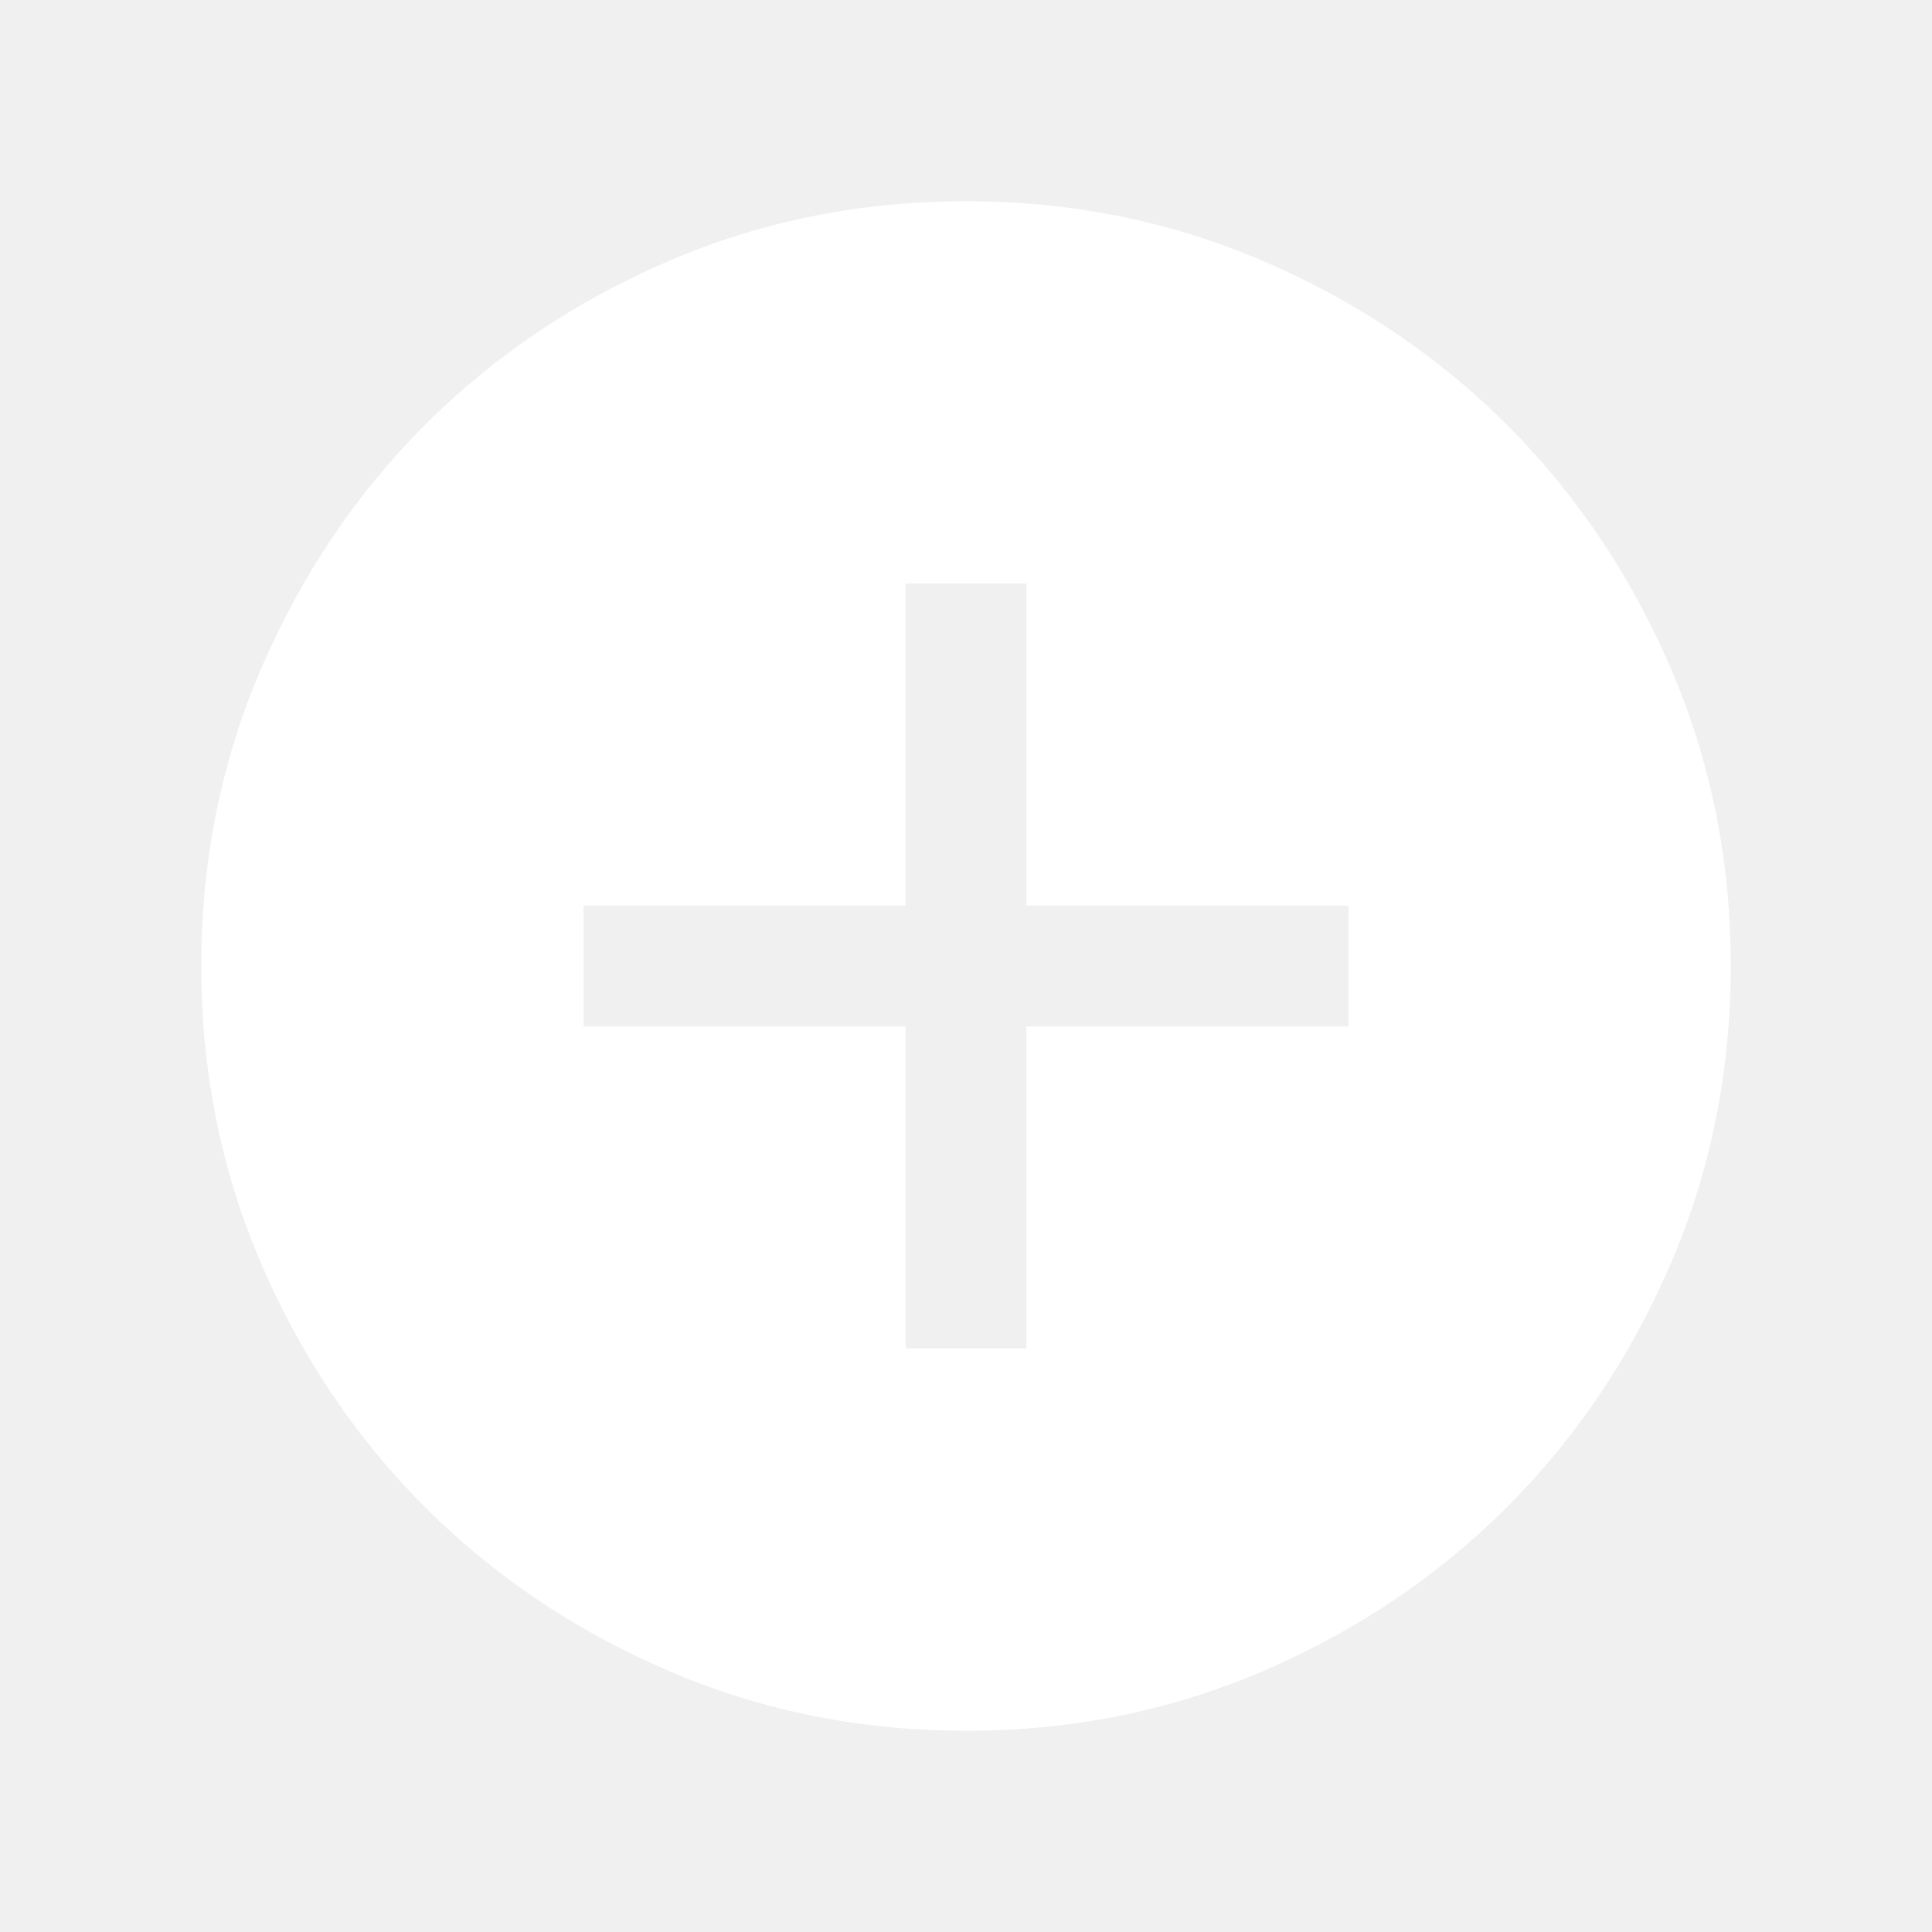
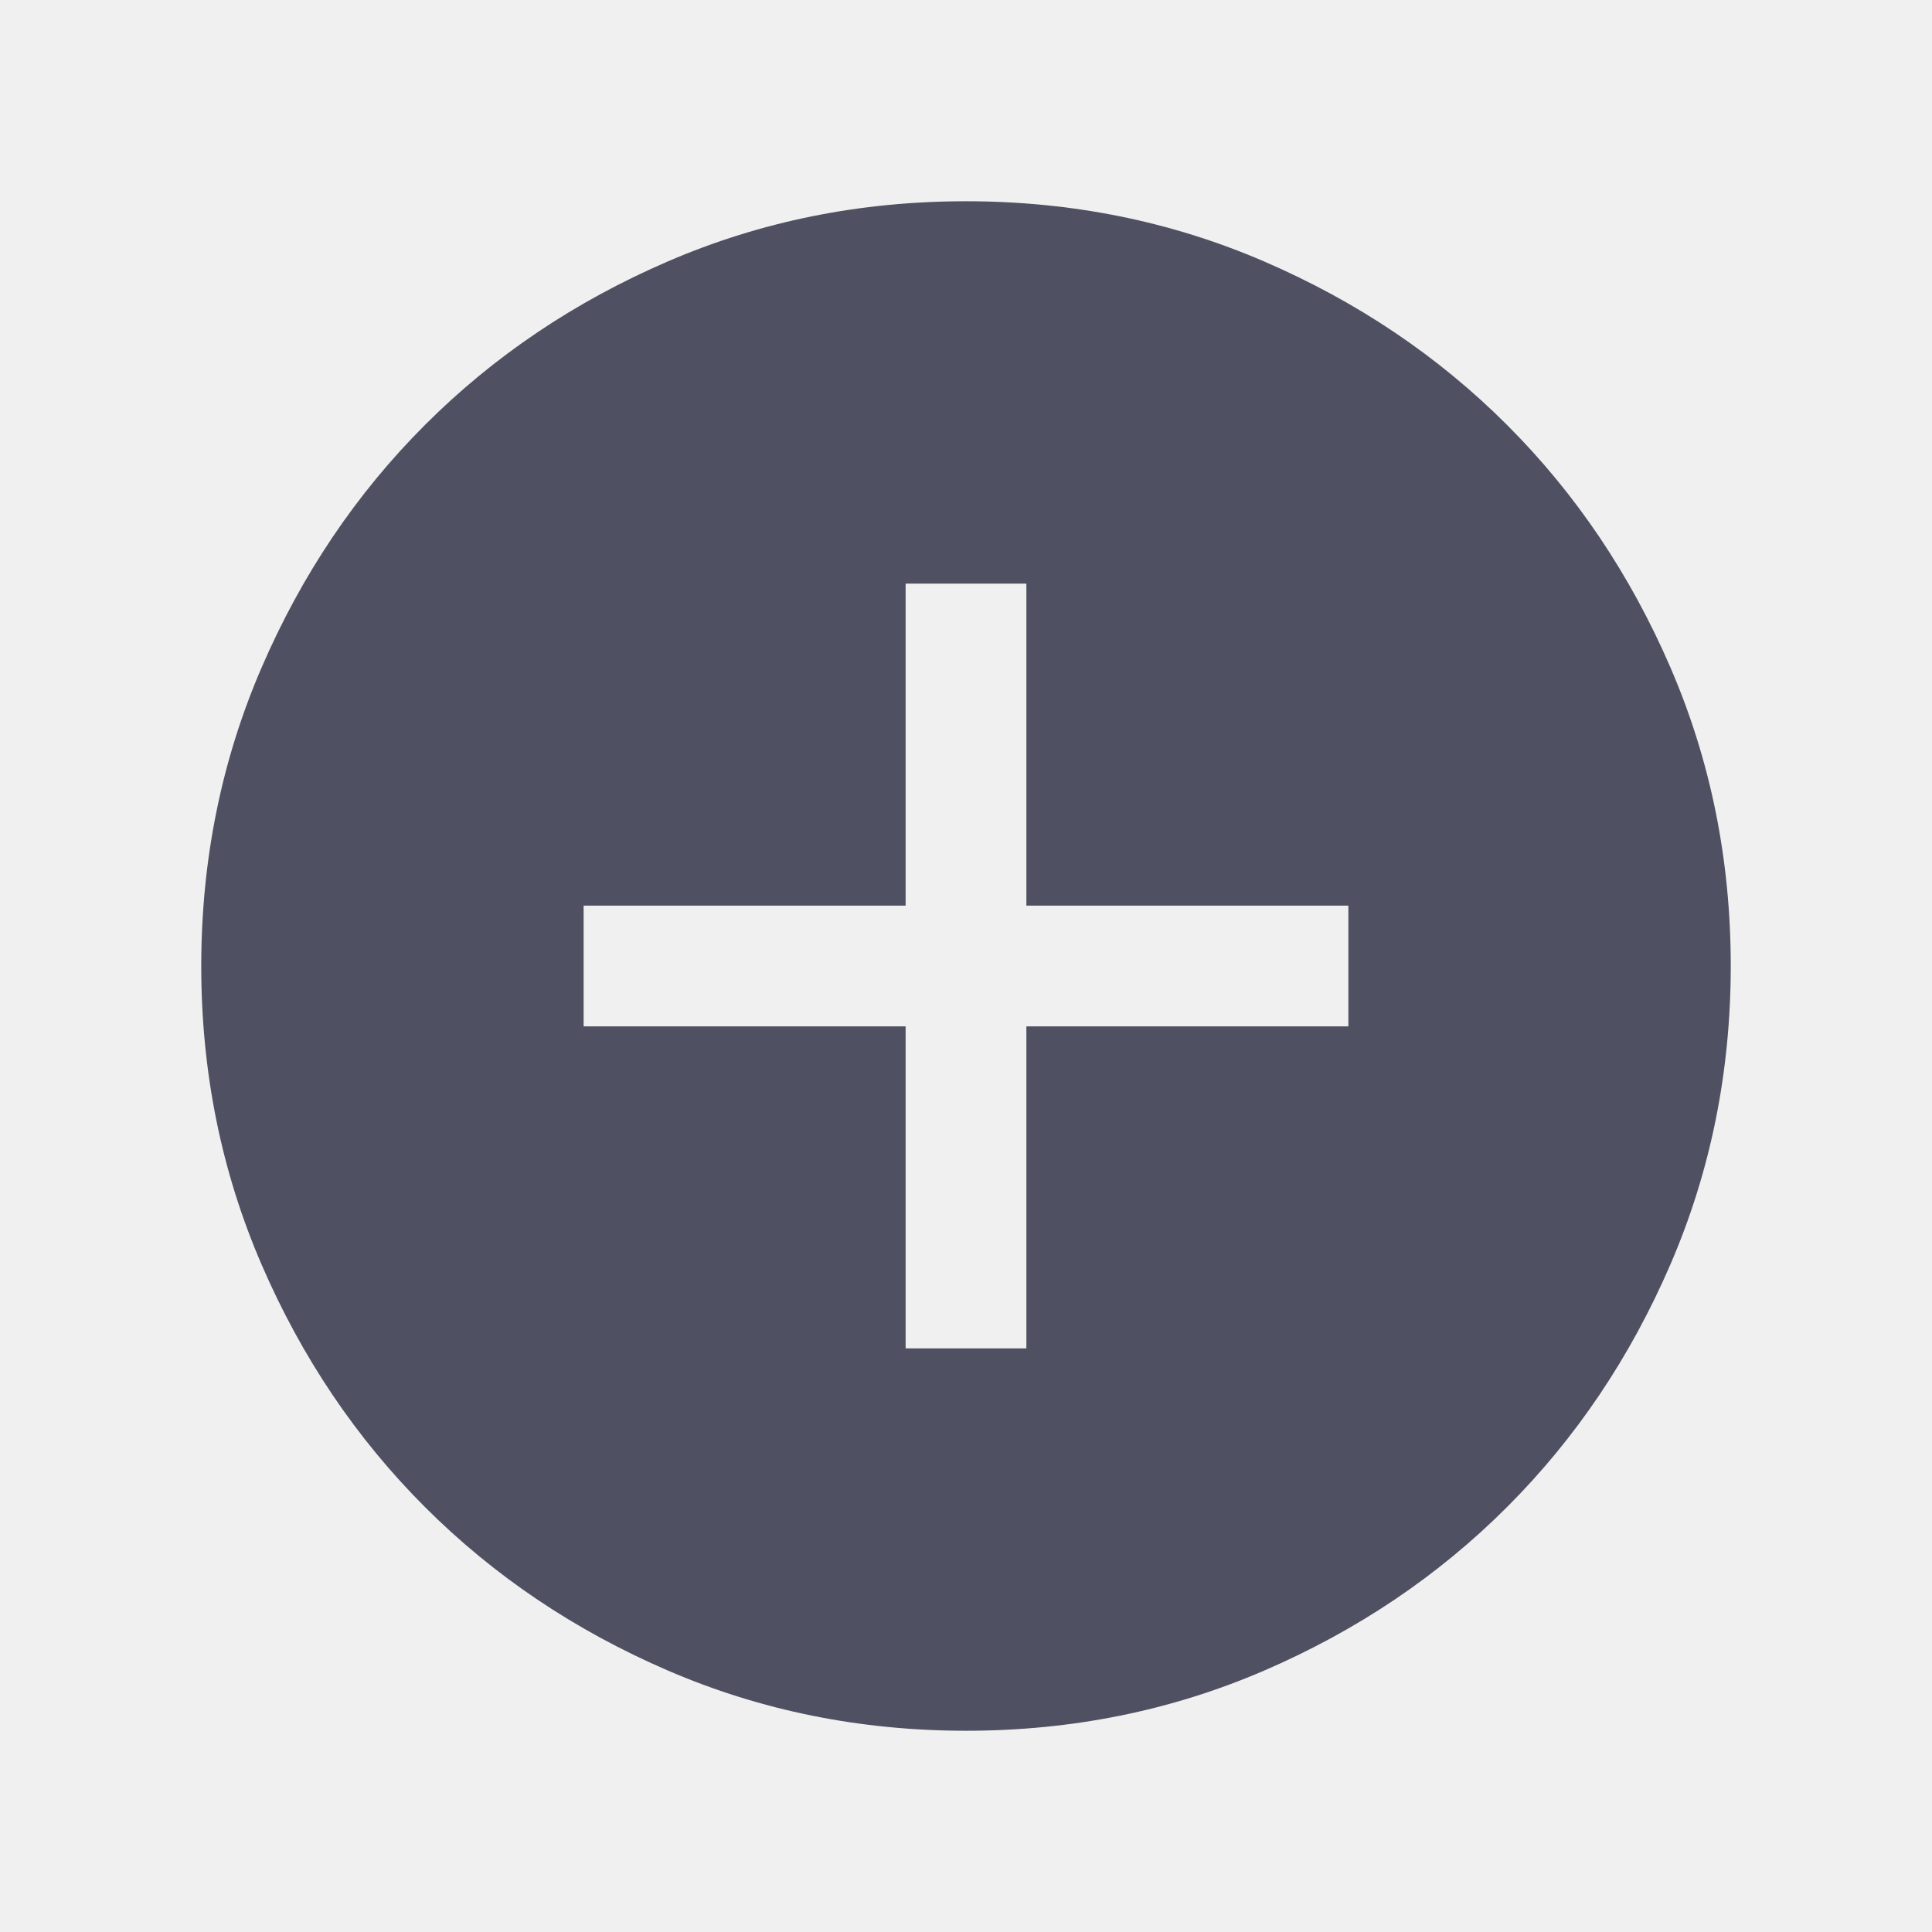
- <svg xmlns="http://www.w3.org/2000/svg" height="24px" viewBox="0 -960 960 960" width="24px" fill="#fff">
+ <svg xmlns="http://www.w3.org/2000/svg" height="24px" viewBox="0 -960 960 960" width="24px" fill="#4f5162">
  <path d="M450-290h60v-160h160v-60H510v-160h-60v160H290v60h160v160Zm30.07 190q-78.84 0-148.21-29.92t-120.68-81.21q-51.31-51.29-81.25-120.63Q100-401.1 100-479.93q0-78.84 29.92-148.21t81.21-120.68q51.29-51.31 120.63-81.25Q401.1-860 479.93-860q78.84 0 148.21 29.92t120.68 81.21q51.31 51.29 81.25 120.63Q860-558.9 860-480.07q0 78.84-29.92 148.21t-81.21 120.68q-51.29 51.31-120.63 81.25Q558.9-100 480.07-100Z" />
</svg>
